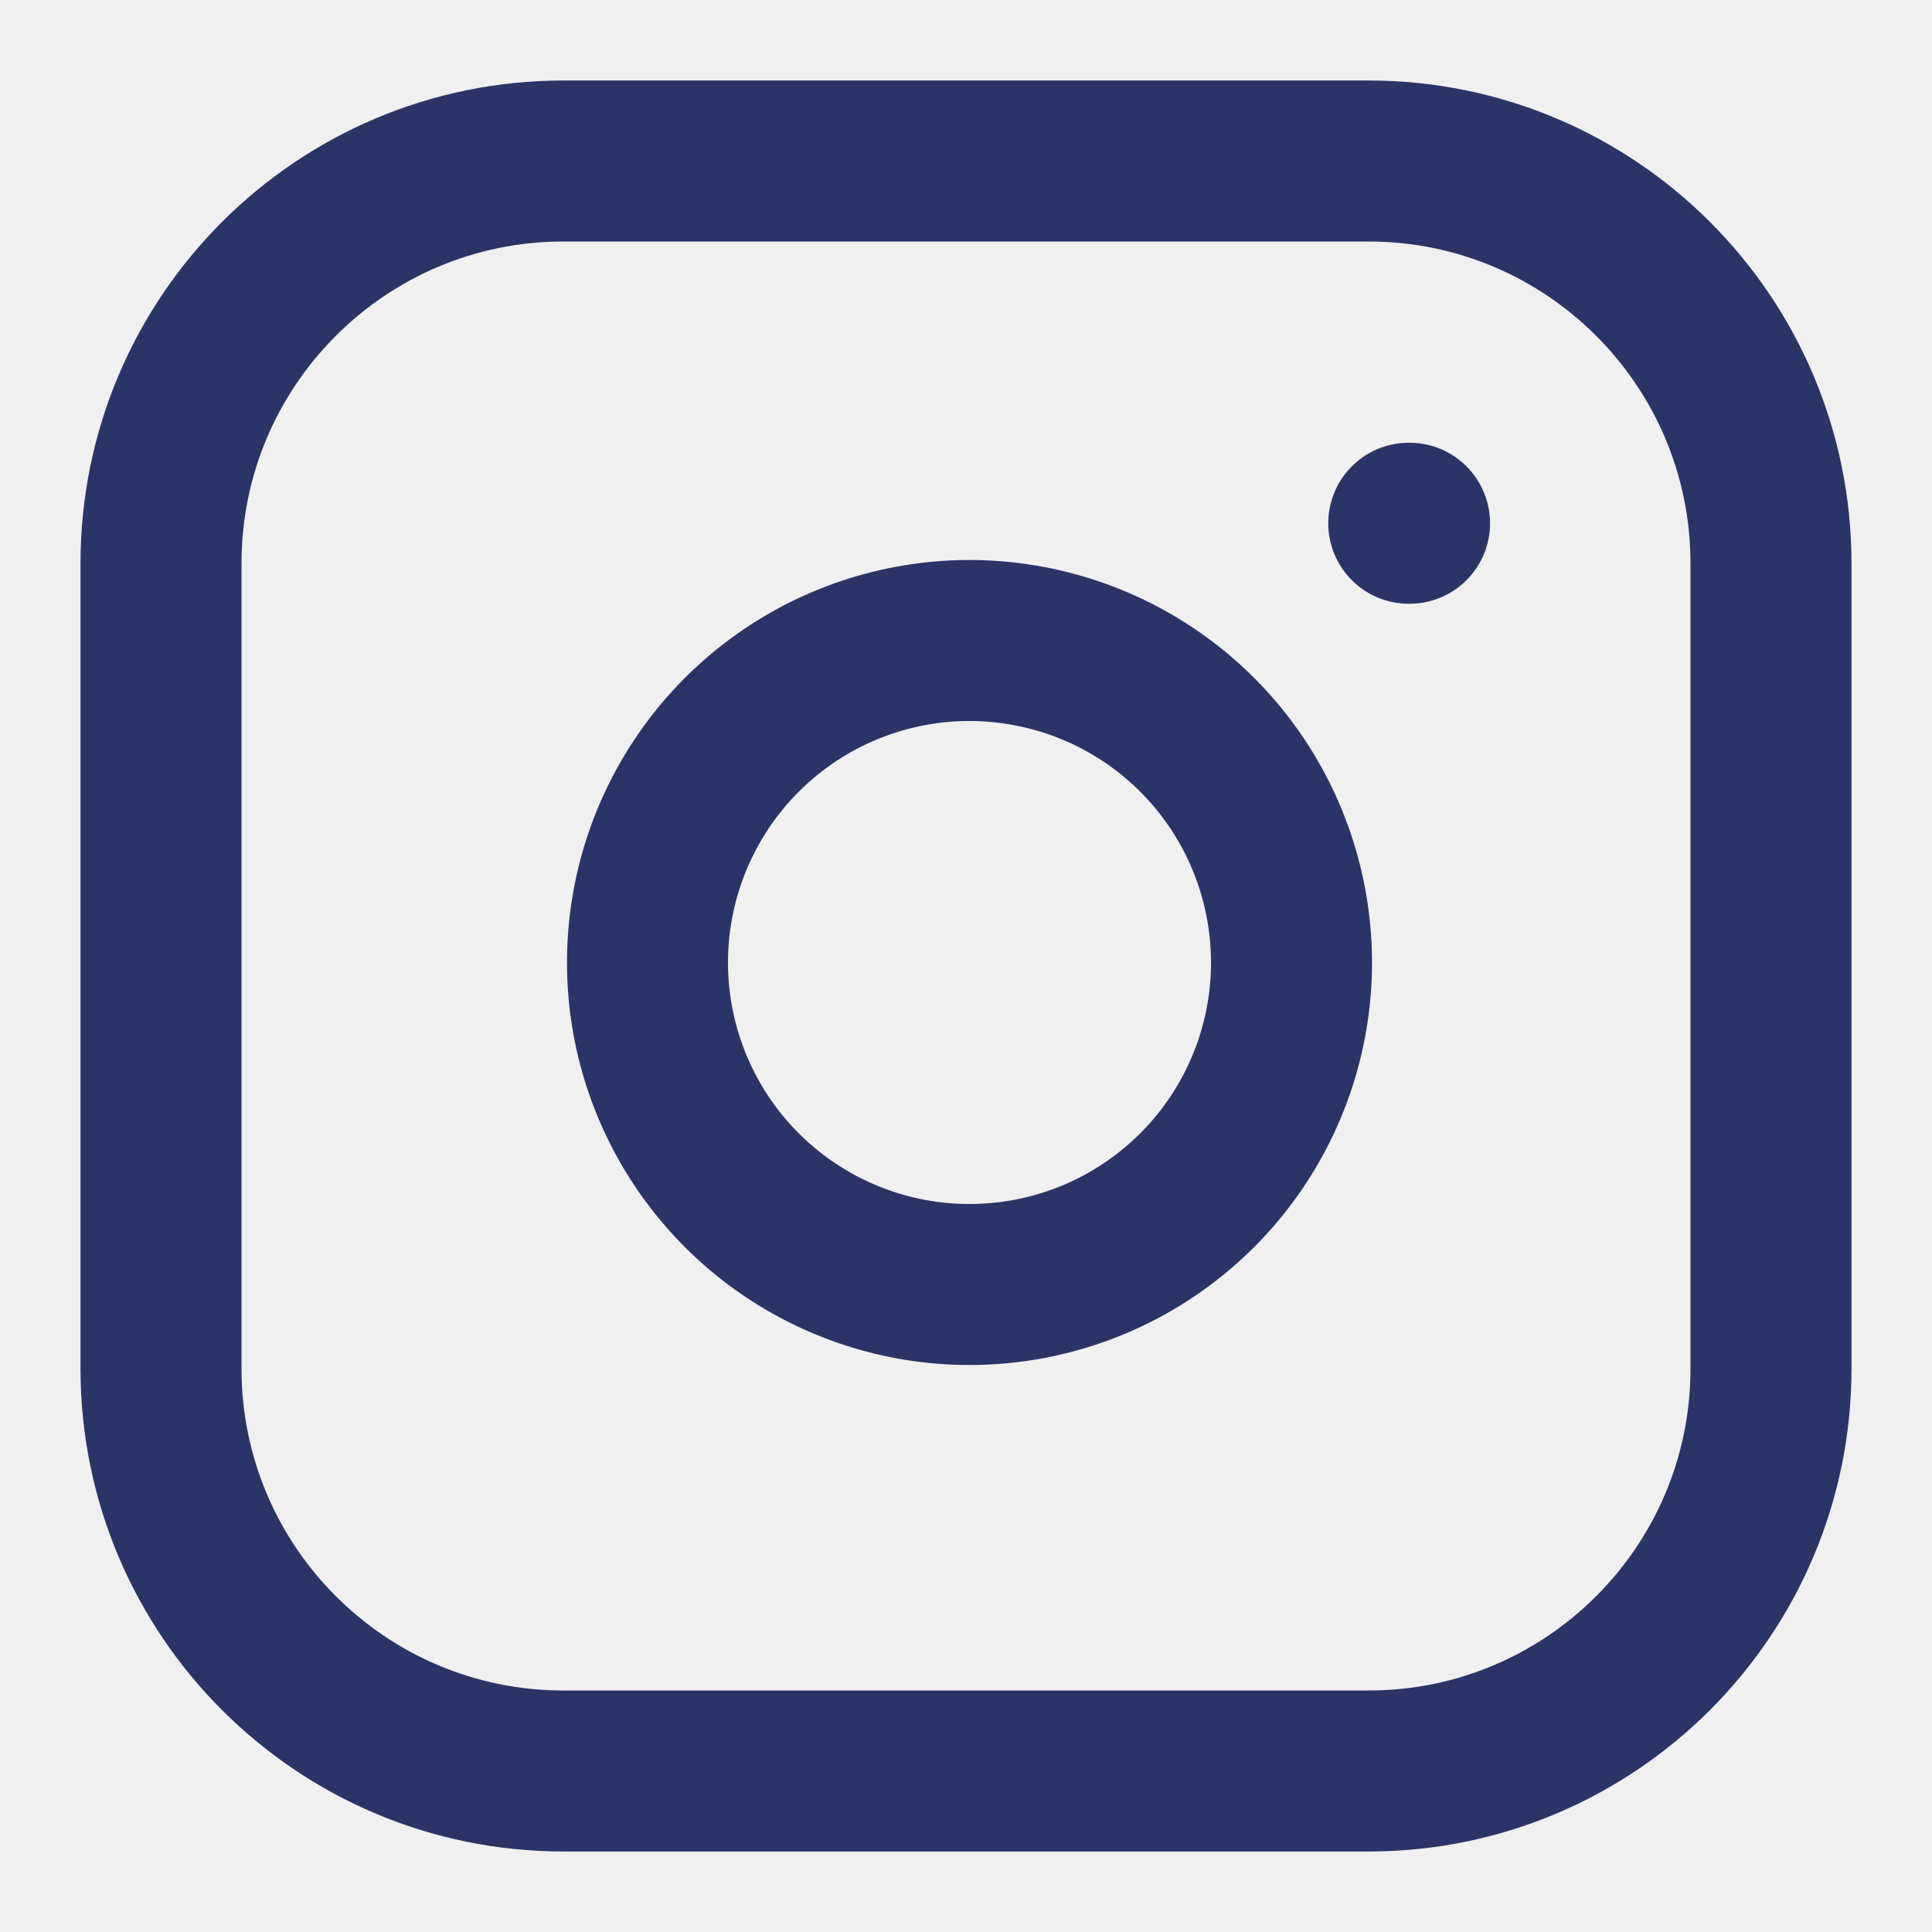
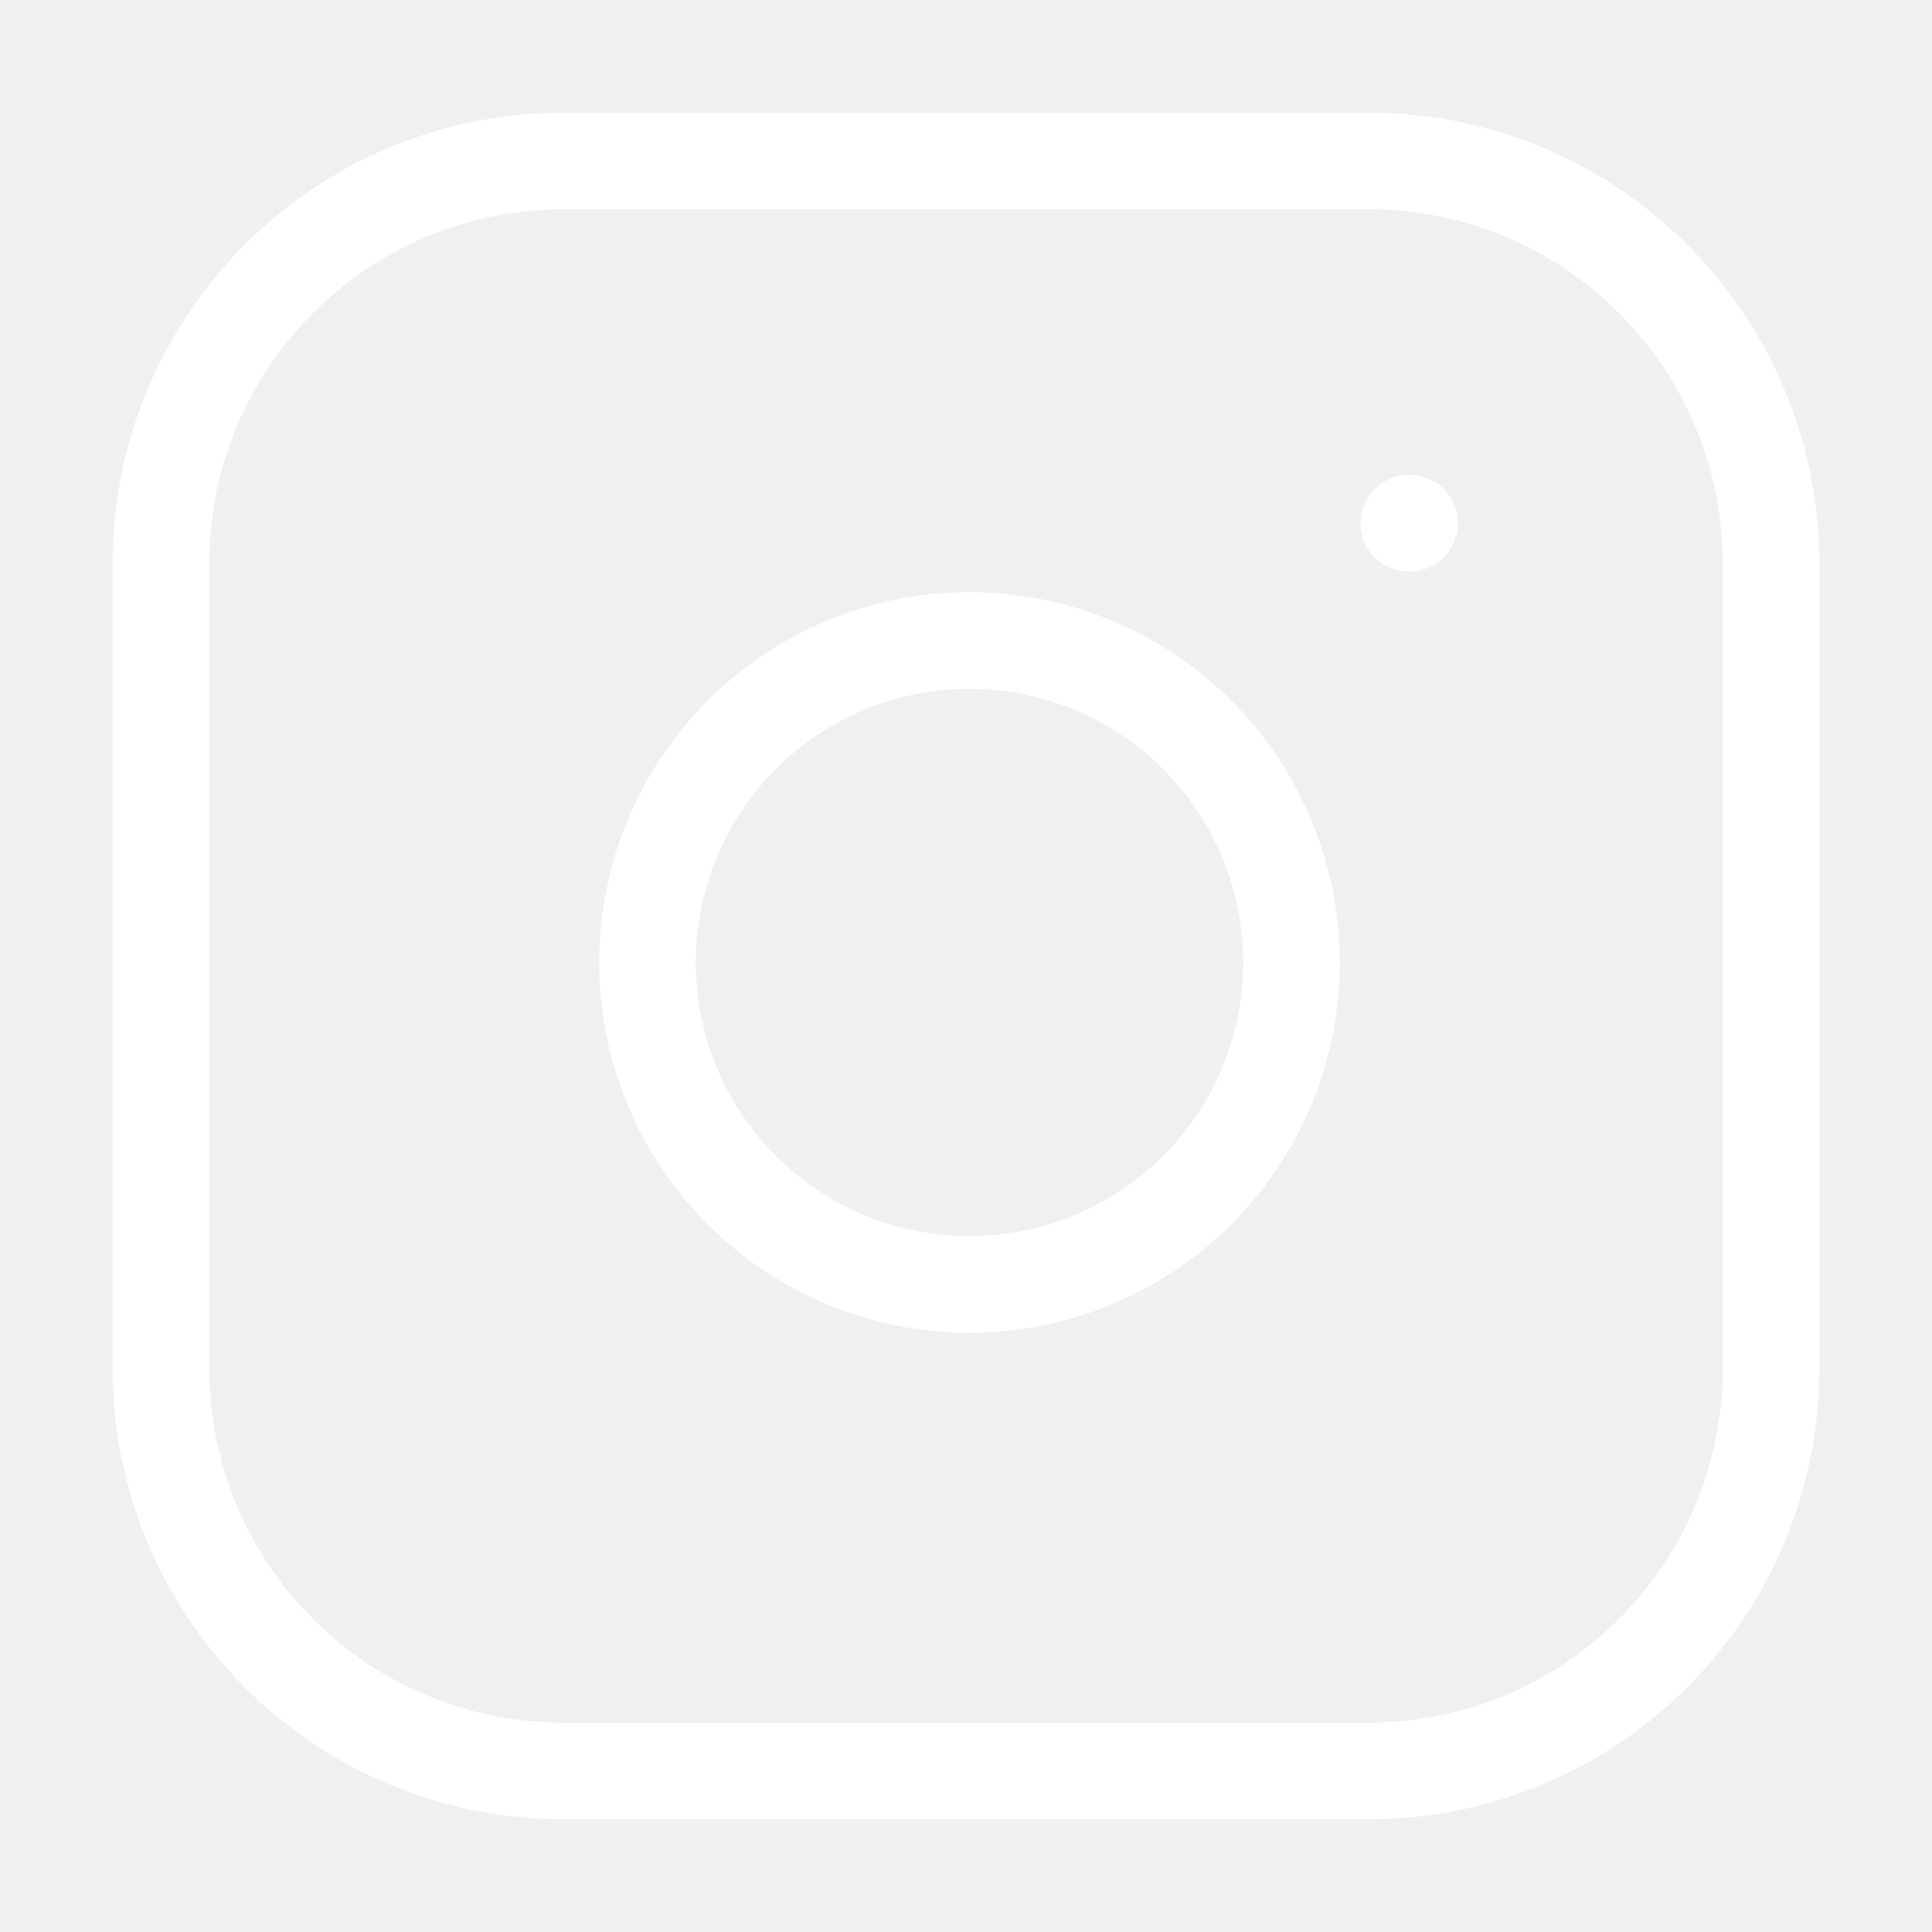
- <svg xmlns="http://www.w3.org/2000/svg" width="24" height="24" viewBox="0 0 24 24" fill="none">
-   <path d="M17 2H7C4.239 2 2 4.239 2 7V17C2 19.761 4.239 22 7 22H17C19.761 22 22 19.761 22 17V7C22 4.239 19.761 2 17 2Z" stroke="#2B3467" stroke-width="2" stroke-linecap="round" stroke-linejoin="round" />
-   <path d="M16 11.37C16.124 12.202 15.982 13.052 15.594 13.799C15.207 14.546 14.593 15.151 13.842 15.53C13.09 15.908 12.239 16.039 11.408 15.906C10.577 15.772 9.81 15.38 9.215 14.785C8.62 14.19 8.228 13.423 8.094 12.592C7.961 11.761 8.092 10.91 8.471 10.158C8.849 9.407 9.454 8.794 10.201 8.406C10.948 8.019 11.798 7.876 12.63 8C13.479 8.126 14.265 8.521 14.872 9.128C15.479 9.735 15.874 10.521 16 11.37Z" stroke="#2B3467" stroke-width="2" stroke-linecap="round" stroke-linejoin="round" />
-   <path d="M17.5 6.5H17.51" stroke="#2B3467" stroke-width="2" stroke-linecap="round" stroke-linejoin="round" />
+ <svg xmlns="http://www.w3.org/2000/svg" width="40" height="40" viewBox="0 0 40 40" fill="none">
+   <path d="M28.333 3.333H11.667C7.064 3.333 3.333 7.064 3.333 11.666V28.333C3.333 32.935 7.064 36.666 11.667 36.666H28.333C32.936 36.666 36.667 32.935 36.667 28.333V11.666C36.667 7.064 32.936 3.333 28.333 3.333Z" stroke="white" stroke-width="2" stroke-linecap="round" stroke-linejoin="round" />
+   <path d="M26.667 18.95C26.872 20.337 26.635 21.753 25.99 22.998C25.344 24.242 24.322 25.252 23.069 25.882C21.817 26.513 20.397 26.732 19.013 26.509C17.628 26.287 16.35 25.633 15.358 24.642C14.367 23.65 13.713 22.371 13.49 20.986C13.267 19.602 13.487 18.183 14.117 16.93C14.748 15.678 15.757 14.656 17.002 14.01C18.246 13.364 19.663 13.127 21.05 13.333C22.465 13.543 23.775 14.202 24.786 15.213C25.798 16.225 26.457 17.535 26.667 18.95Z" stroke="white" stroke-width="2" stroke-linecap="round" stroke-linejoin="round" />
+   <path d="M29.167 10.833H29.183" stroke="white" stroke-width="2" stroke-linecap="round" stroke-linejoin="round" />
</svg>
